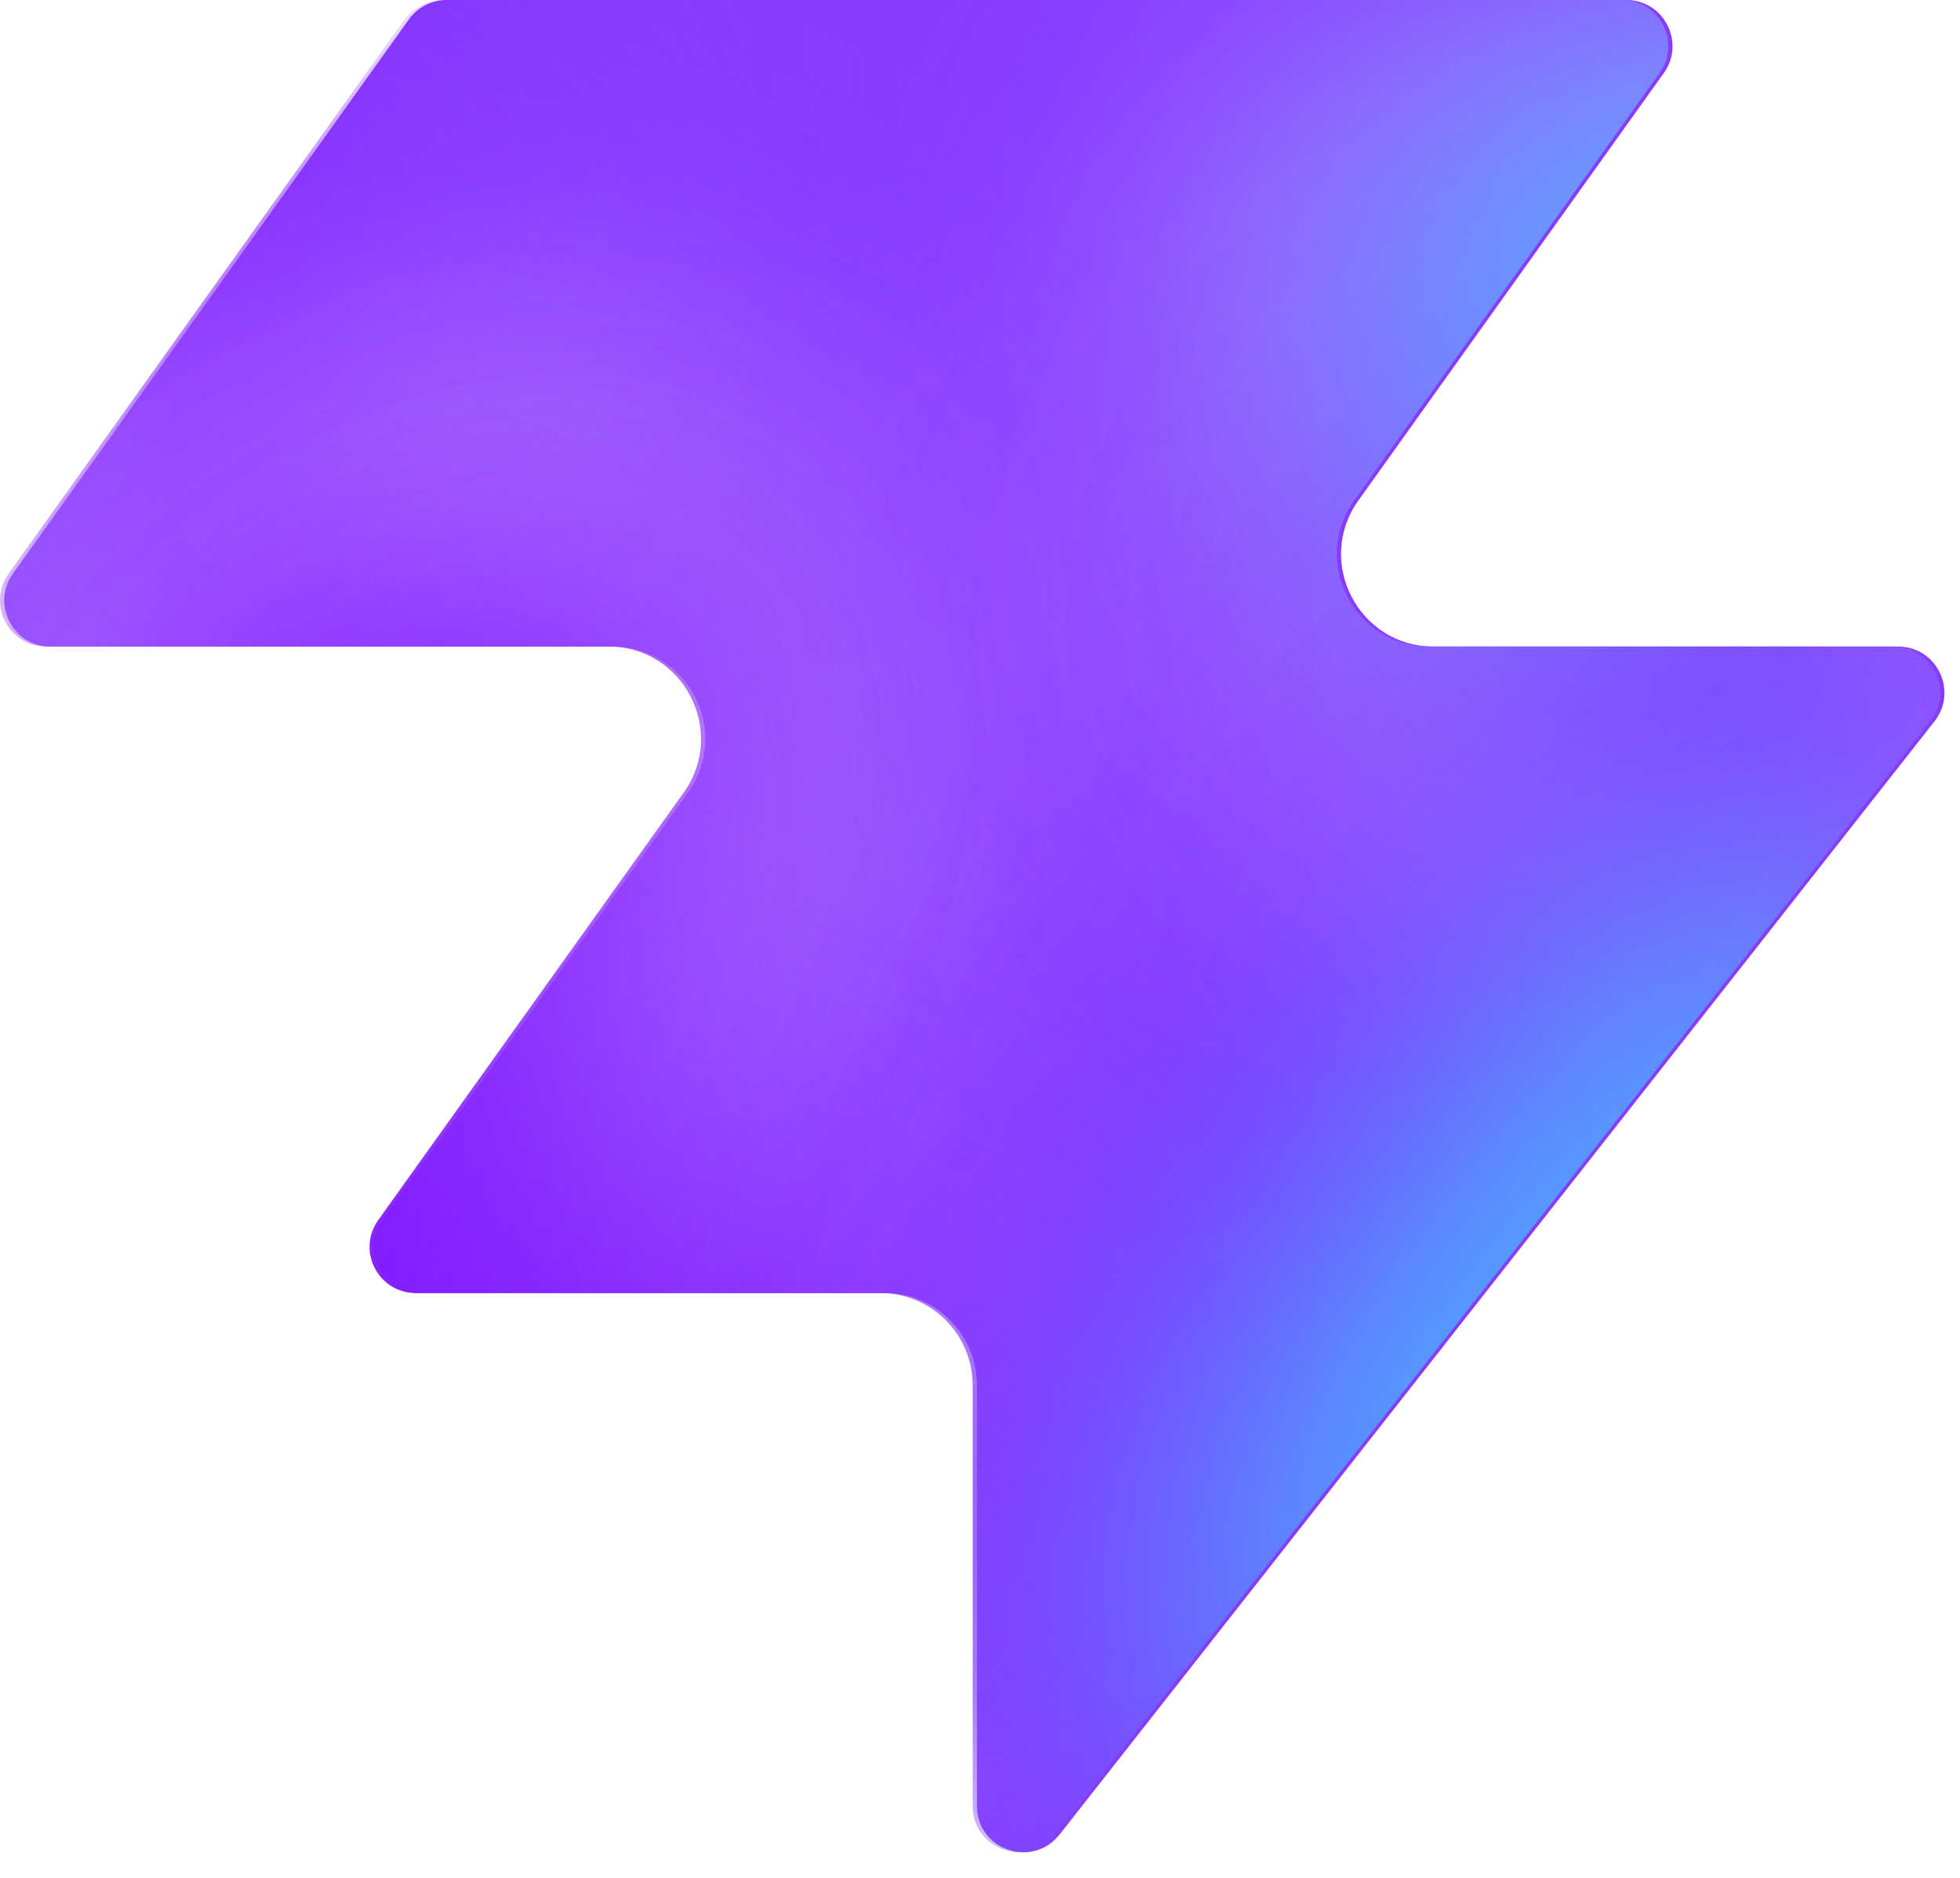
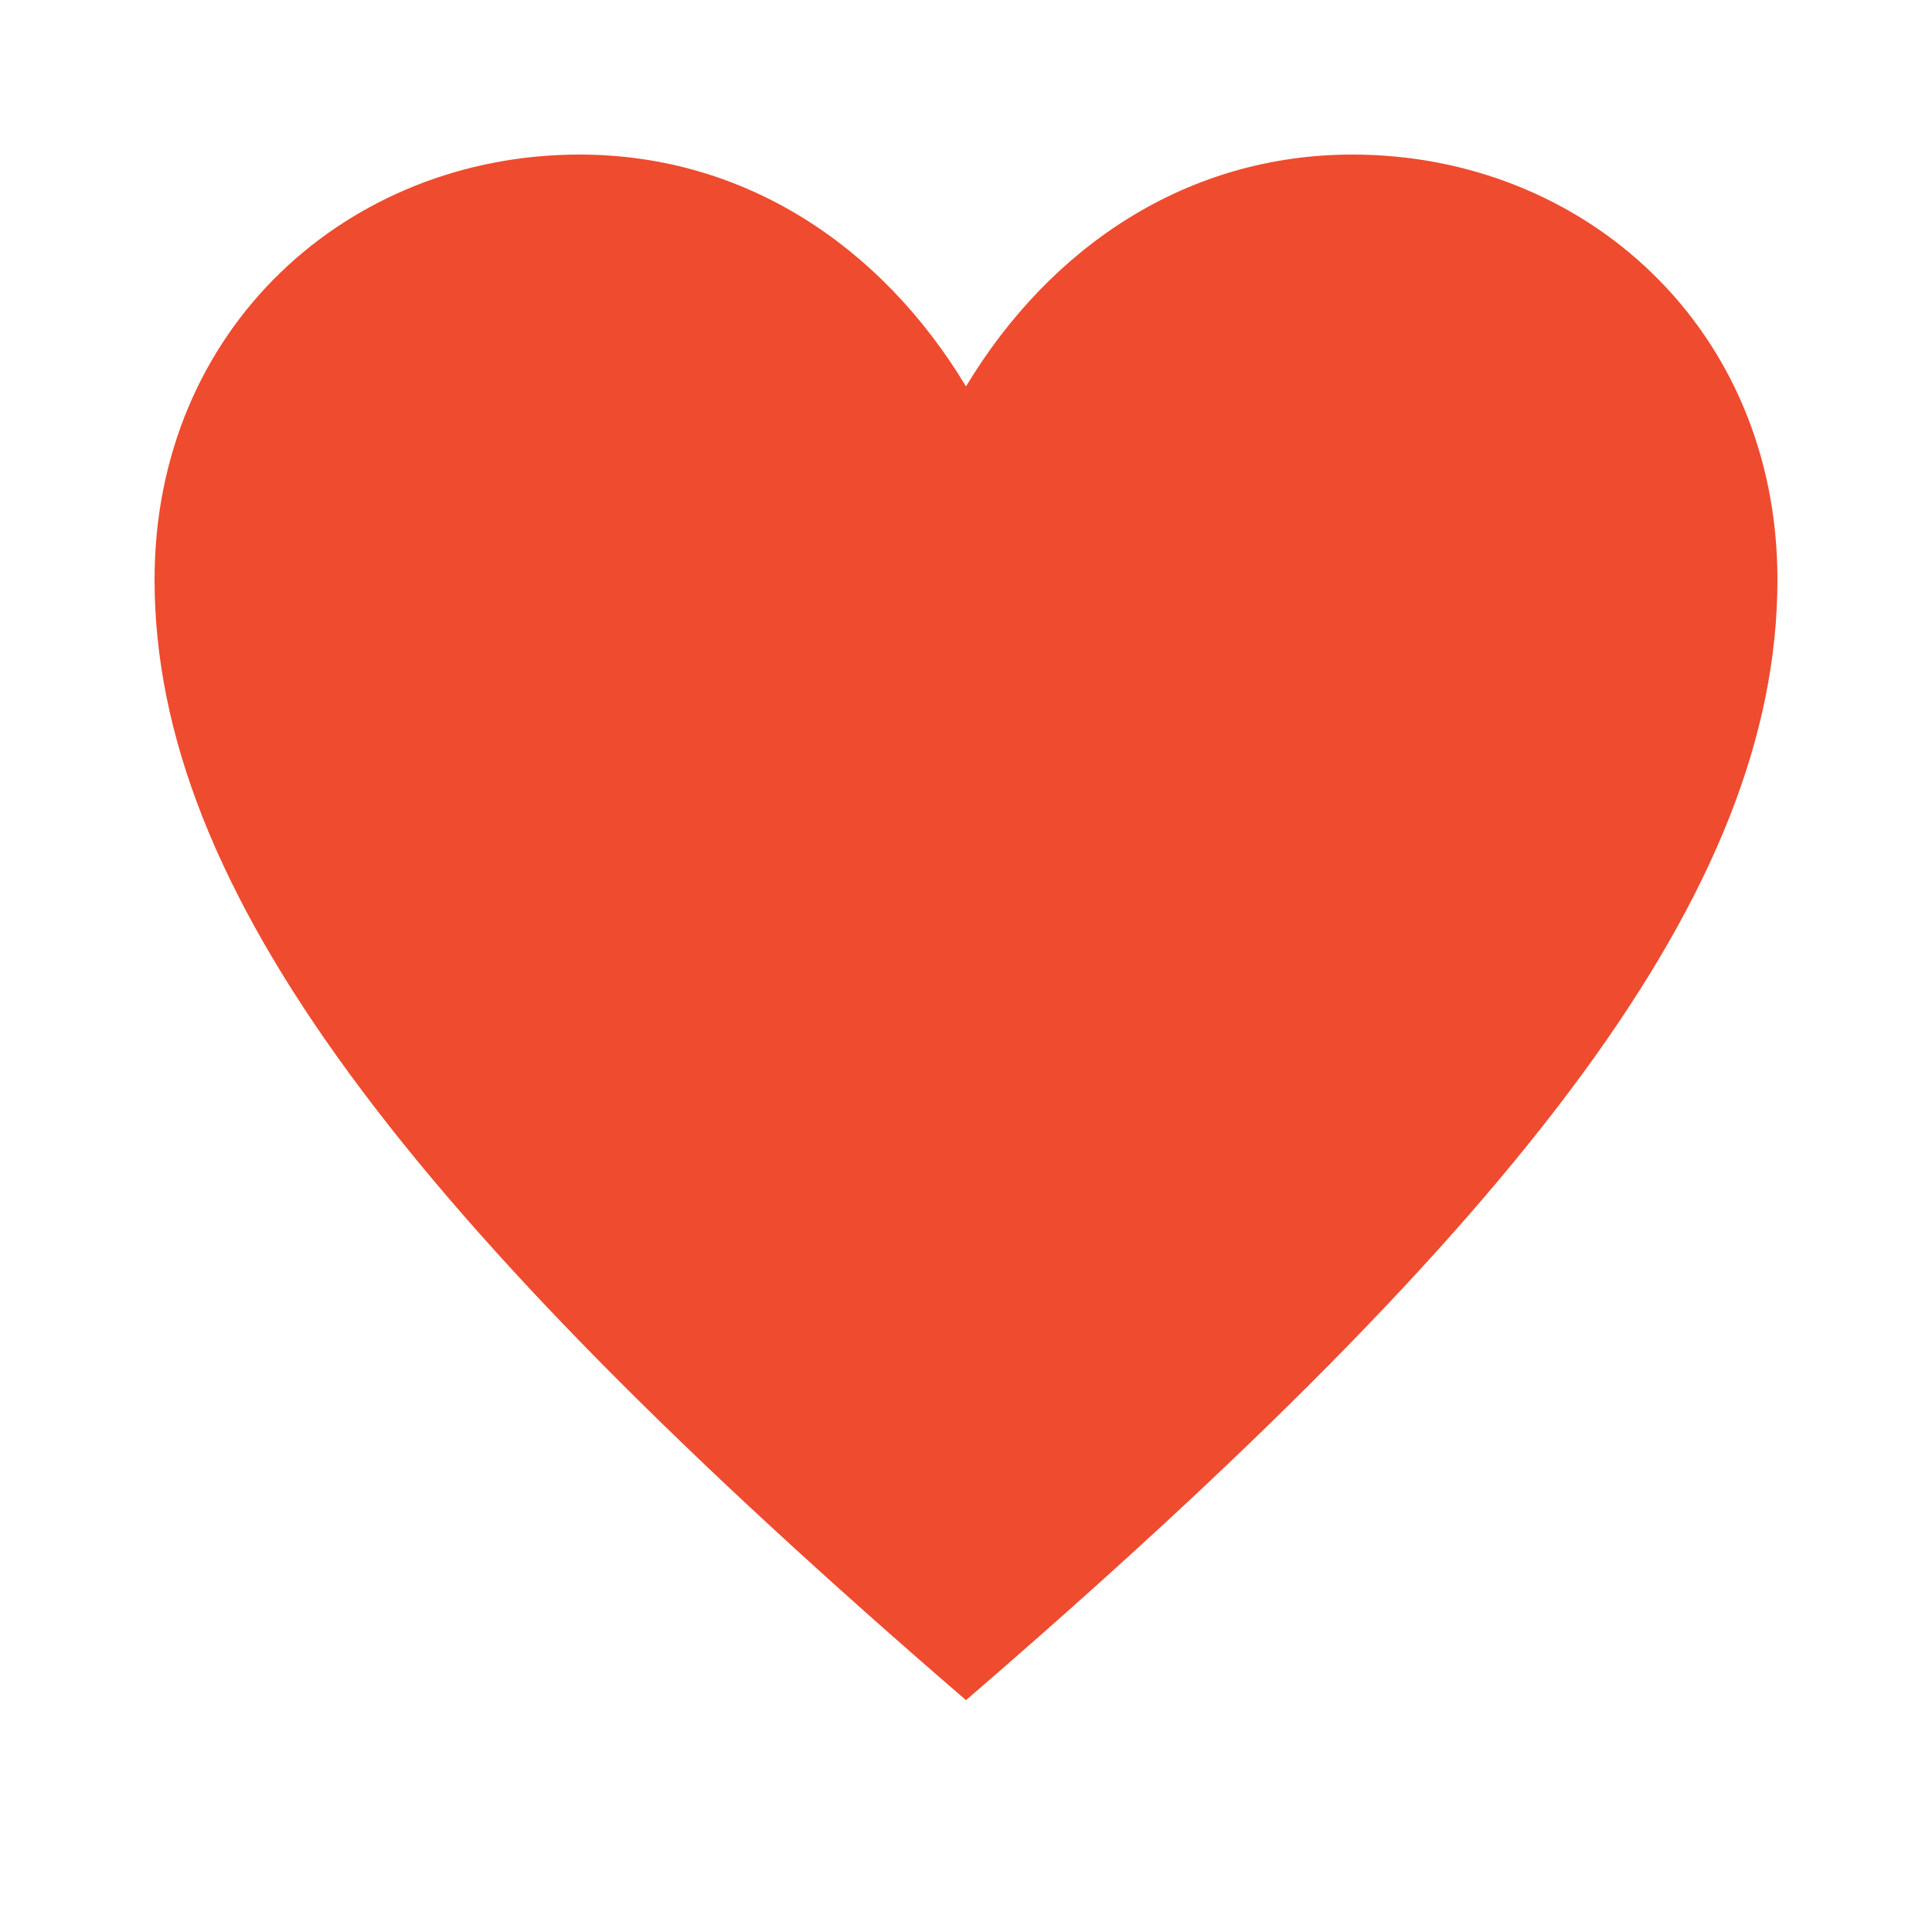
- <svg xmlns="http://www.w3.org/2000/svg" width="48" height="46" fill="none" viewBox="0 0 48 46">
-   <path fill="#863bff" d="M25.946 44.938c-.664.845-2.021.375-2.021-.698V33.937a2.26 2.26 0 0 0-2.262-2.262H10.287c-.92 0-1.456-1.04-.92-1.788l7.48-10.471c1.07-1.497 0-3.578-1.842-3.578H1.237c-.92 0-1.456-1.04-.92-1.788L10.013.474c.214-.297.556-.474.92-.474h28.894c.92 0 1.456 1.04.92 1.788l-7.48 10.471c-1.07 1.498 0 3.579 1.842 3.579h11.377c.943 0 1.473 1.088.89 1.83L25.947 44.94z" style="fill:#863bff;fill:color(display-p3 .525 .23 1);fill-opacity:1" />
-   <mask id="a" width="48" height="46" x="0" y="0" maskUnits="userSpaceOnUse" style="mask-type:alpha">
-     <path fill="#000" d="M25.842 44.938c-.664.844-2.021.375-2.021-.698V33.937a2.26 2.26 0 0 0-2.262-2.262H10.183c-.92 0-1.456-1.04-.92-1.788l7.48-10.471c1.07-1.498 0-3.579-1.842-3.579H1.133c-.92 0-1.456-1.04-.92-1.787L9.91.473c.214-.297.556-.474.92-.474h28.894c.92 0 1.456 1.04.92 1.788l-7.48 10.471c-1.07 1.498 0 3.578 1.842 3.578h11.377c.943 0 1.473 1.088.89 1.832L25.843 44.94z" style="fill:#000;fill-opacity:1" />
-   </mask>
-   <g mask="url(#a)">
-     <g filter="url(#b)">
-       <ellipse cx="5.508" cy="14.704" fill="#ede6ff" rx="5.508" ry="14.704" style="fill:#ede6ff;fill:color(display-p3 .927 .903 1);fill-opacity:1" transform="matrix(.00324 1 1 -.00324 -4.47 31.516)" />
-     </g>
-     <g filter="url(#c)">
-       <ellipse cx="10.399" cy="29.851" fill="#ede6ff" rx="10.399" ry="29.851" style="fill:#ede6ff;fill:color(display-p3 .927 .903 1);fill-opacity:1" transform="matrix(.00324 1 1 -.00324 -39.328 7.883)" />
-     </g>
-     <g filter="url(#d)">
-       <ellipse cx="5.508" cy="30.487" fill="#7e14ff" rx="5.508" ry="30.487" style="fill:#7e14ff;fill:color(display-p3 .492 .077 1);fill-opacity:1" transform="rotate(89.814 -25.913 -14.639)scale(1 -1)" />
-     </g>
-     <g filter="url(#e)">
-       <ellipse cx="5.508" cy="30.599" fill="#7e14ff" rx="5.508" ry="30.599" style="fill:#7e14ff;fill:color(display-p3 .492 .077 1);fill-opacity:1" transform="rotate(89.814 -32.644 -3.334)scale(1 -1)" />
-     </g>
-     <g filter="url(#f)">
-       <ellipse cx="5.508" cy="30.599" fill="#7e14ff" rx="5.508" ry="30.599" style="fill:#7e14ff;fill:color(display-p3 .492 .077 1);fill-opacity:1" transform="matrix(.00324 1 1 -.00324 -34.34 30.47)" />
-     </g>
-     <g filter="url(#g)">
-       <ellipse cx="14.072" cy="22.078" fill="#ede6ff" rx="14.072" ry="22.078" style="fill:#ede6ff;fill:color(display-p3 .927 .903 1);fill-opacity:1" transform="rotate(93.35 24.506 48.493)scale(-1 1)" />
-     </g>
-     <g filter="url(#h)">
-       <ellipse cx="3.47" cy="21.501" fill="#7e14ff" rx="3.47" ry="21.501" style="fill:#7e14ff;fill:color(display-p3 .492 .077 1);fill-opacity:1" transform="rotate(89.009 28.708 47.59)scale(-1 1)" />
-     </g>
-     <g filter="url(#i)">
-       <ellipse cx="3.47" cy="21.501" fill="#7e14ff" rx="3.47" ry="21.501" style="fill:#7e14ff;fill:color(display-p3 .492 .077 1);fill-opacity:1" transform="rotate(89.009 28.708 47.59)scale(-1 1)" />
-     </g>
-     <g filter="url(#j)">
-       <ellipse cx=".387" cy="8.972" fill="#7e14ff" rx="4.407" ry="29.108" style="fill:#7e14ff;fill:color(display-p3 .492 .077 1);fill-opacity:1" transform="rotate(39.51 .387 8.972)" />
-     </g>
-     <g filter="url(#k)">
-       <ellipse cx="47.523" cy="-6.092" fill="#7e14ff" rx="4.407" ry="29.108" style="fill:#7e14ff;fill:color(display-p3 .492 .077 1);fill-opacity:1" transform="rotate(37.892 47.523 -6.092)" />
-     </g>
-     <g filter="url(#l)">
-       <ellipse cx="41.412" cy="6.333" fill="#47bfff" rx="5.971" ry="9.665" style="fill:#47bfff;fill:color(display-p3 .28 .748 1);fill-opacity:1" transform="rotate(37.892 41.412 6.333)" />
-     </g>
-     <g filter="url(#m)">
-       <ellipse cx="-1.879" cy="38.332" fill="#7e14ff" rx="4.407" ry="29.108" style="fill:#7e14ff;fill:color(display-p3 .492 .077 1);fill-opacity:1" transform="rotate(37.892 -1.88 38.332)" />
-     </g>
-     <g filter="url(#n)">
-       <ellipse cx="-1.879" cy="38.332" fill="#7e14ff" rx="4.407" ry="29.108" style="fill:#7e14ff;fill:color(display-p3 .492 .077 1);fill-opacity:1" transform="rotate(37.892 -1.88 38.332)" />
-     </g>
-     <g filter="url(#o)">
-       <ellipse cx="35.651" cy="29.907" fill="#7e14ff" rx="4.407" ry="29.108" style="fill:#7e14ff;fill:color(display-p3 .492 .077 1);fill-opacity:1" transform="rotate(37.892 35.651 29.907)" />
-     </g>
-     <g filter="url(#p)">
-       <ellipse cx="38.418" cy="32.4" fill="#47bfff" rx="5.971" ry="15.297" style="fill:#47bfff;fill:color(display-p3 .28 .748 1);fill-opacity:1" transform="rotate(37.892 38.418 32.4)" />
-     </g>
-   </g>
-   <defs>
-     <filter id="b" width="60.045" height="41.654" x="-19.77" y="16.149" color-interpolation-filters="sRGB" filterUnits="userSpaceOnUse">
-       <feFlood flood-opacity="0" result="BackgroundImageFix" />
-       <feBlend in="SourceGraphic" in2="BackgroundImageFix" result="shape" />
-       <feGaussianBlur result="effect1_foregroundBlur_2002_17158" stdDeviation="7.659" />
-     </filter>
-     <filter id="c" width="90.34" height="51.437" x="-54.613" y="-7.533" color-interpolation-filters="sRGB" filterUnits="userSpaceOnUse">
-       <feFlood flood-opacity="0" result="BackgroundImageFix" />
-       <feBlend in="SourceGraphic" in2="BackgroundImageFix" result="shape" />
-       <feGaussianBlur result="effect1_foregroundBlur_2002_17158" stdDeviation="7.659" />
-     </filter>
-     <filter id="d" width="79.355" height="29.4" x="-49.64" y="2.03" color-interpolation-filters="sRGB" filterUnits="userSpaceOnUse">
-       <feFlood flood-opacity="0" result="BackgroundImageFix" />
-       <feBlend in="SourceGraphic" in2="BackgroundImageFix" result="shape" />
-       <feGaussianBlur result="effect1_foregroundBlur_2002_17158" stdDeviation="4.596" />
-     </filter>
-     <filter id="e" width="79.579" height="29.4" x="-45.045" y="20.029" color-interpolation-filters="sRGB" filterUnits="userSpaceOnUse">
-       <feFlood flood-opacity="0" result="BackgroundImageFix" />
-       <feBlend in="SourceGraphic" in2="BackgroundImageFix" result="shape" />
-       <feGaussianBlur result="effect1_foregroundBlur_2002_17158" stdDeviation="4.596" />
-     </filter>
-     <filter id="f" width="79.579" height="29.4" x="-43.513" y="21.178" color-interpolation-filters="sRGB" filterUnits="userSpaceOnUse">
-       <feFlood flood-opacity="0" result="BackgroundImageFix" />
-       <feBlend in="SourceGraphic" in2="BackgroundImageFix" result="shape" />
-       <feGaussianBlur result="effect1_foregroundBlur_2002_17158" stdDeviation="4.596" />
-     </filter>
-     <filter id="g" width="74.749" height="58.852" x="15.756" y="-17.901" color-interpolation-filters="sRGB" filterUnits="userSpaceOnUse">
-       <feFlood flood-opacity="0" result="BackgroundImageFix" />
-       <feBlend in="SourceGraphic" in2="BackgroundImageFix" result="shape" />
-       <feGaussianBlur result="effect1_foregroundBlur_2002_17158" stdDeviation="7.659" />
-     </filter>
-     <filter id="h" width="61.377" height="25.362" x="23.548" y="2.284" color-interpolation-filters="sRGB" filterUnits="userSpaceOnUse">
-       <feFlood flood-opacity="0" result="BackgroundImageFix" />
-       <feBlend in="SourceGraphic" in2="BackgroundImageFix" result="shape" />
-       <feGaussianBlur result="effect1_foregroundBlur_2002_17158" stdDeviation="4.596" />
-     </filter>
-     <filter id="i" width="61.377" height="25.362" x="23.548" y="2.284" color-interpolation-filters="sRGB" filterUnits="userSpaceOnUse">
-       <feFlood flood-opacity="0" result="BackgroundImageFix" />
-       <feBlend in="SourceGraphic" in2="BackgroundImageFix" result="shape" />
-       <feGaussianBlur result="effect1_foregroundBlur_2002_17158" stdDeviation="4.596" />
-     </filter>
-     <filter id="j" width="56.045" height="63.649" x="-27.636" y="-22.853" color-interpolation-filters="sRGB" filterUnits="userSpaceOnUse">
-       <feFlood flood-opacity="0" result="BackgroundImageFix" />
-       <feBlend in="SourceGraphic" in2="BackgroundImageFix" result="shape" />
-       <feGaussianBlur result="effect1_foregroundBlur_2002_17158" stdDeviation="4.596" />
-     </filter>
-     <filter id="k" width="54.814" height="64.646" x="20.116" y="-38.415" color-interpolation-filters="sRGB" filterUnits="userSpaceOnUse">
-       <feFlood flood-opacity="0" result="BackgroundImageFix" />
-       <feBlend in="SourceGraphic" in2="BackgroundImageFix" result="shape" />
-       <feGaussianBlur result="effect1_foregroundBlur_2002_17158" stdDeviation="4.596" />
-     </filter>
-     <filter id="l" width="33.541" height="35.313" x="24.641" y="-11.323" color-interpolation-filters="sRGB" filterUnits="userSpaceOnUse">
-       <feFlood flood-opacity="0" result="BackgroundImageFix" />
-       <feBlend in="SourceGraphic" in2="BackgroundImageFix" result="shape" />
-       <feGaussianBlur result="effect1_foregroundBlur_2002_17158" stdDeviation="4.596" />
-     </filter>
-     <filter id="m" width="54.814" height="64.646" x="-29.286" y="6.009" color-interpolation-filters="sRGB" filterUnits="userSpaceOnUse">
-       <feFlood flood-opacity="0" result="BackgroundImageFix" />
-       <feBlend in="SourceGraphic" in2="BackgroundImageFix" result="shape" />
-       <feGaussianBlur result="effect1_foregroundBlur_2002_17158" stdDeviation="4.596" />
-     </filter>
-     <filter id="n" width="54.814" height="64.646" x="-29.286" y="6.009" color-interpolation-filters="sRGB" filterUnits="userSpaceOnUse">
-       <feFlood flood-opacity="0" result="BackgroundImageFix" />
-       <feBlend in="SourceGraphic" in2="BackgroundImageFix" result="shape" />
-       <feGaussianBlur result="effect1_foregroundBlur_2002_17158" stdDeviation="4.596" />
-     </filter>
-     <filter id="o" width="54.814" height="64.646" x="8.244" y="-2.416" color-interpolation-filters="sRGB" filterUnits="userSpaceOnUse">
-       <feFlood flood-opacity="0" result="BackgroundImageFix" />
-       <feBlend in="SourceGraphic" in2="BackgroundImageFix" result="shape" />
-       <feGaussianBlur result="effect1_foregroundBlur_2002_17158" stdDeviation="4.596" />
-     </filter>
-     <filter id="p" width="39.409" height="43.623" x="18.713" y="10.588" color-interpolation-filters="sRGB" filterUnits="userSpaceOnUse">
-       <feFlood flood-opacity="0" result="BackgroundImageFix" />
-       <feBlend in="SourceGraphic" in2="BackgroundImageFix" result="shape" />
-       <feGaussianBlur result="effect1_foregroundBlur_2002_17158" stdDeviation="4.596" />
-     </filter>
-   </defs>
+ <svg xmlns="http://www.w3.org/2000/svg" viewBox="0 0 100 100">
+   <path fill="#ef4b2f" d="M50 88C21 63 8 46 8 30 8 17 18 8 30 8c8.5 0 15.6 4.7 20 12 4.4-7.3 11.5-12 20-12 12 0 22 9 22 22 0 16-13 33-42 58Z" />
</svg>
